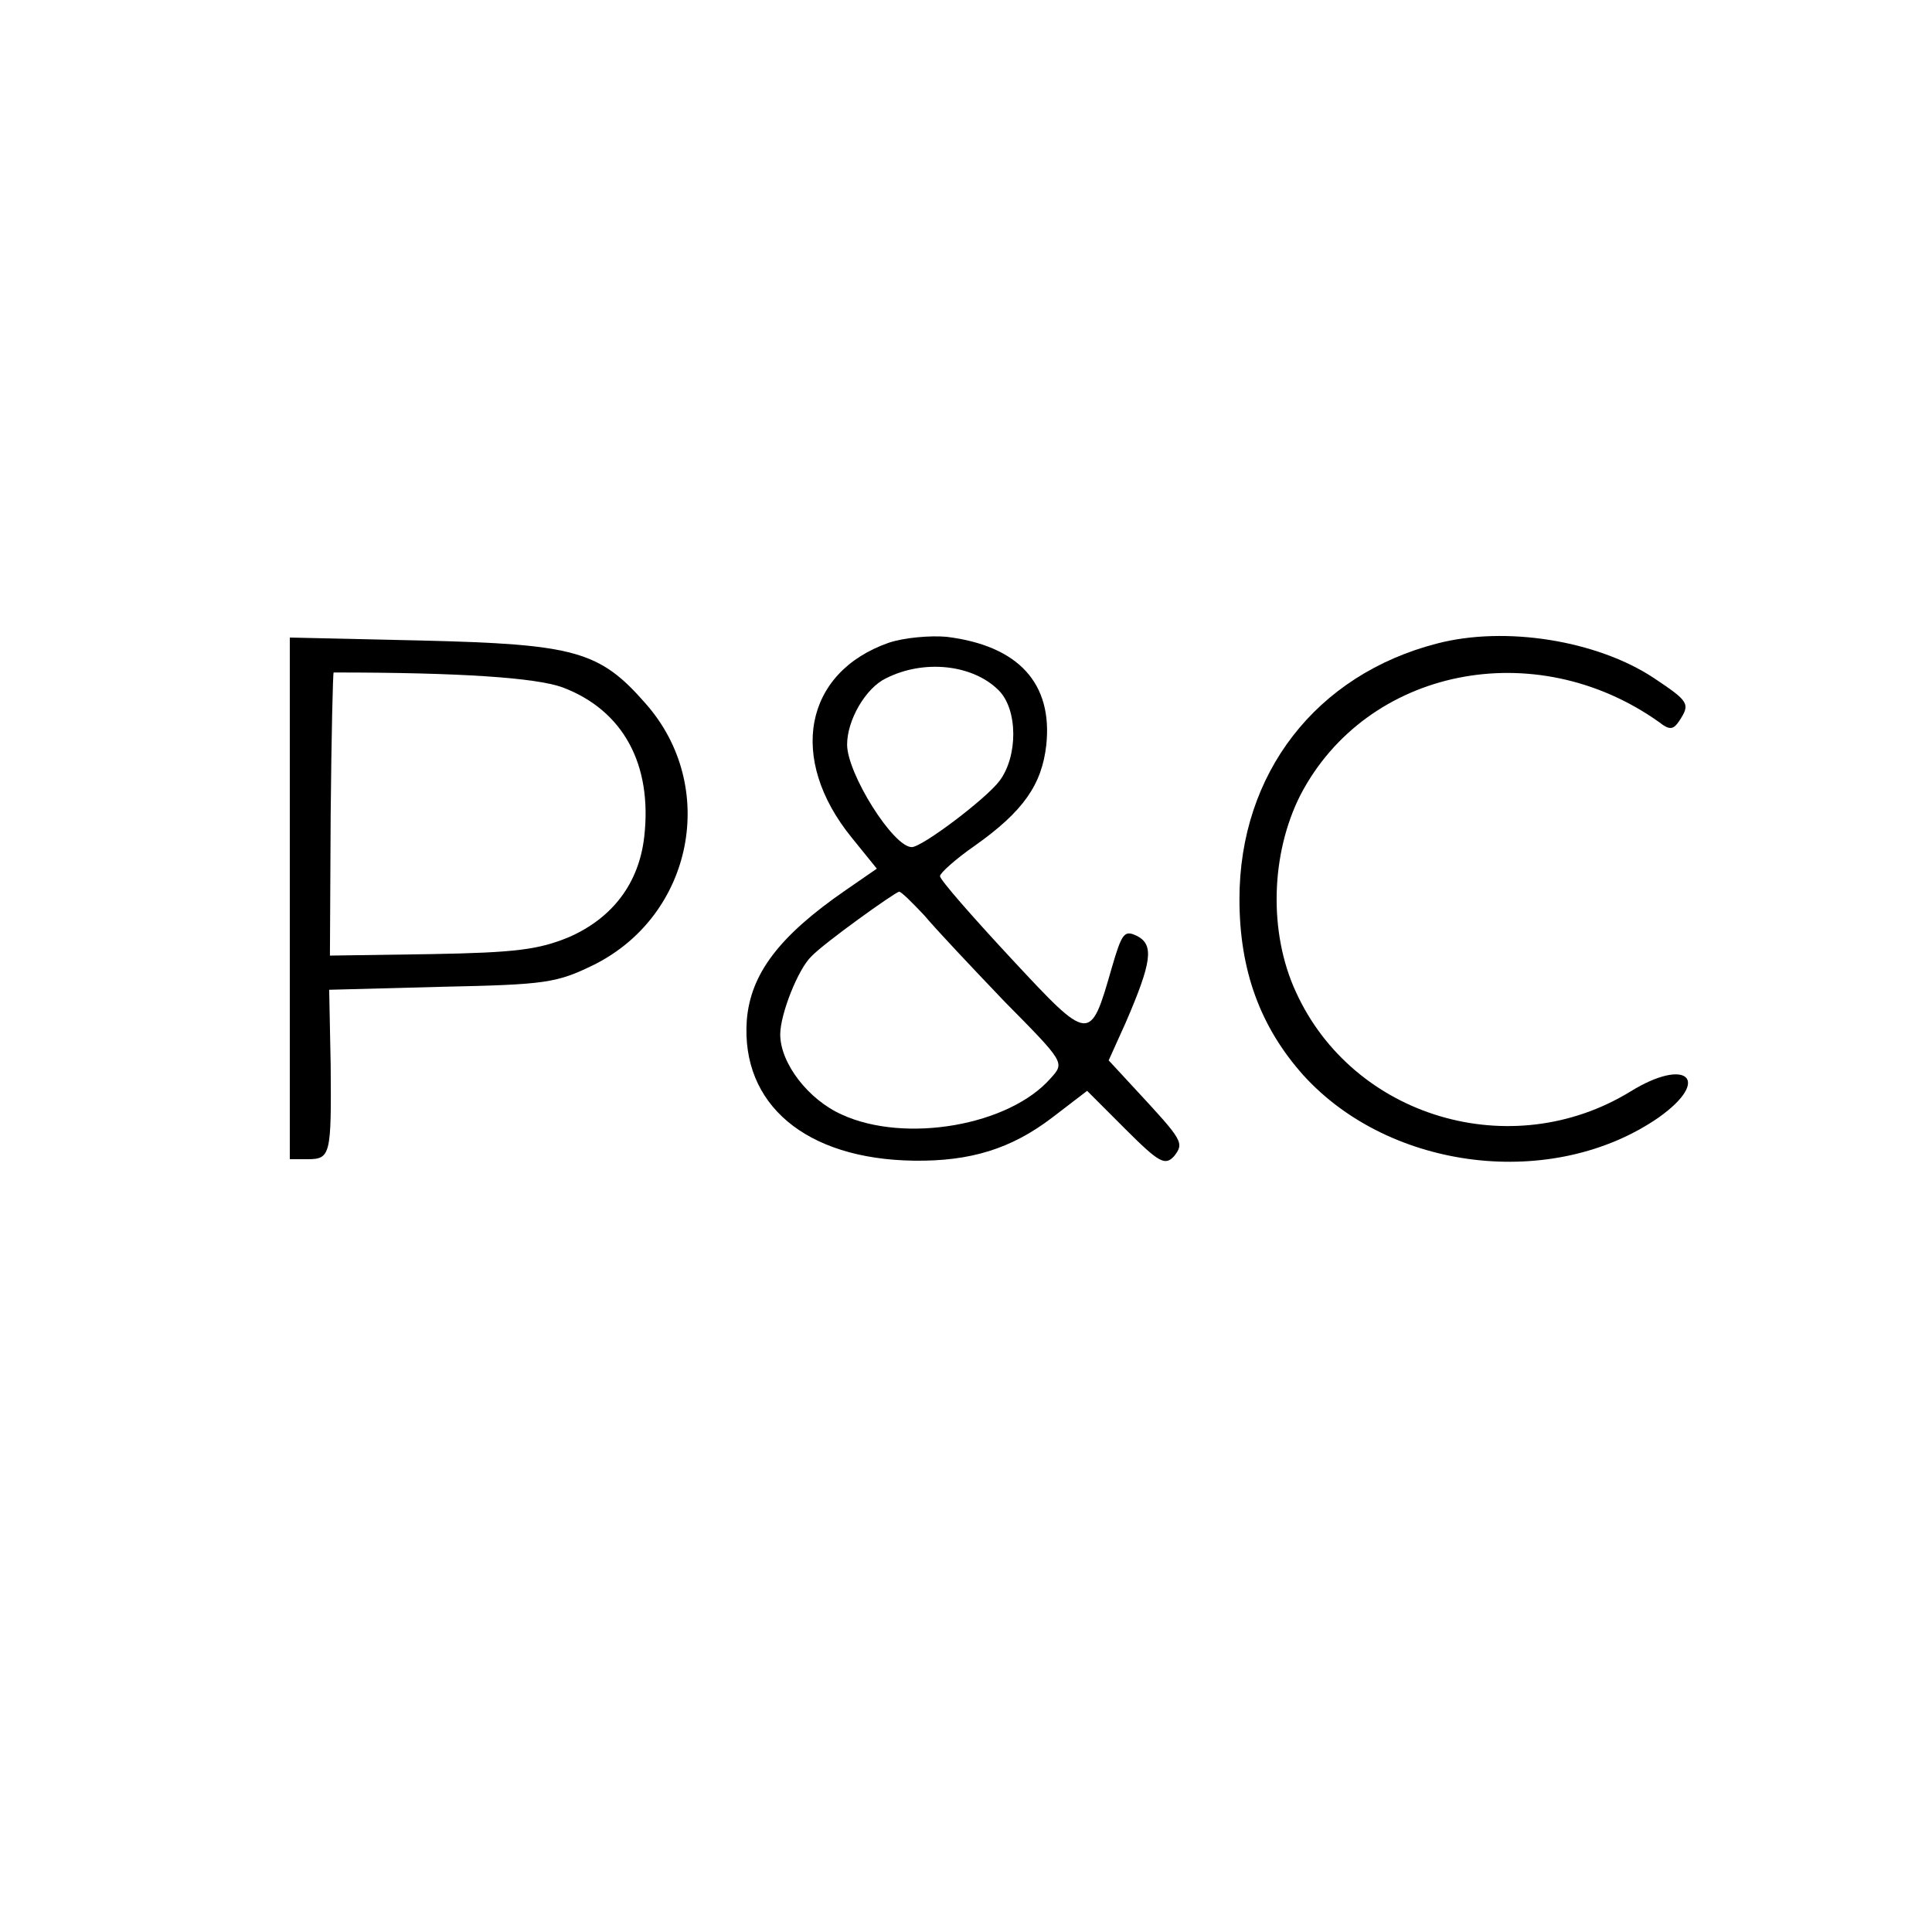
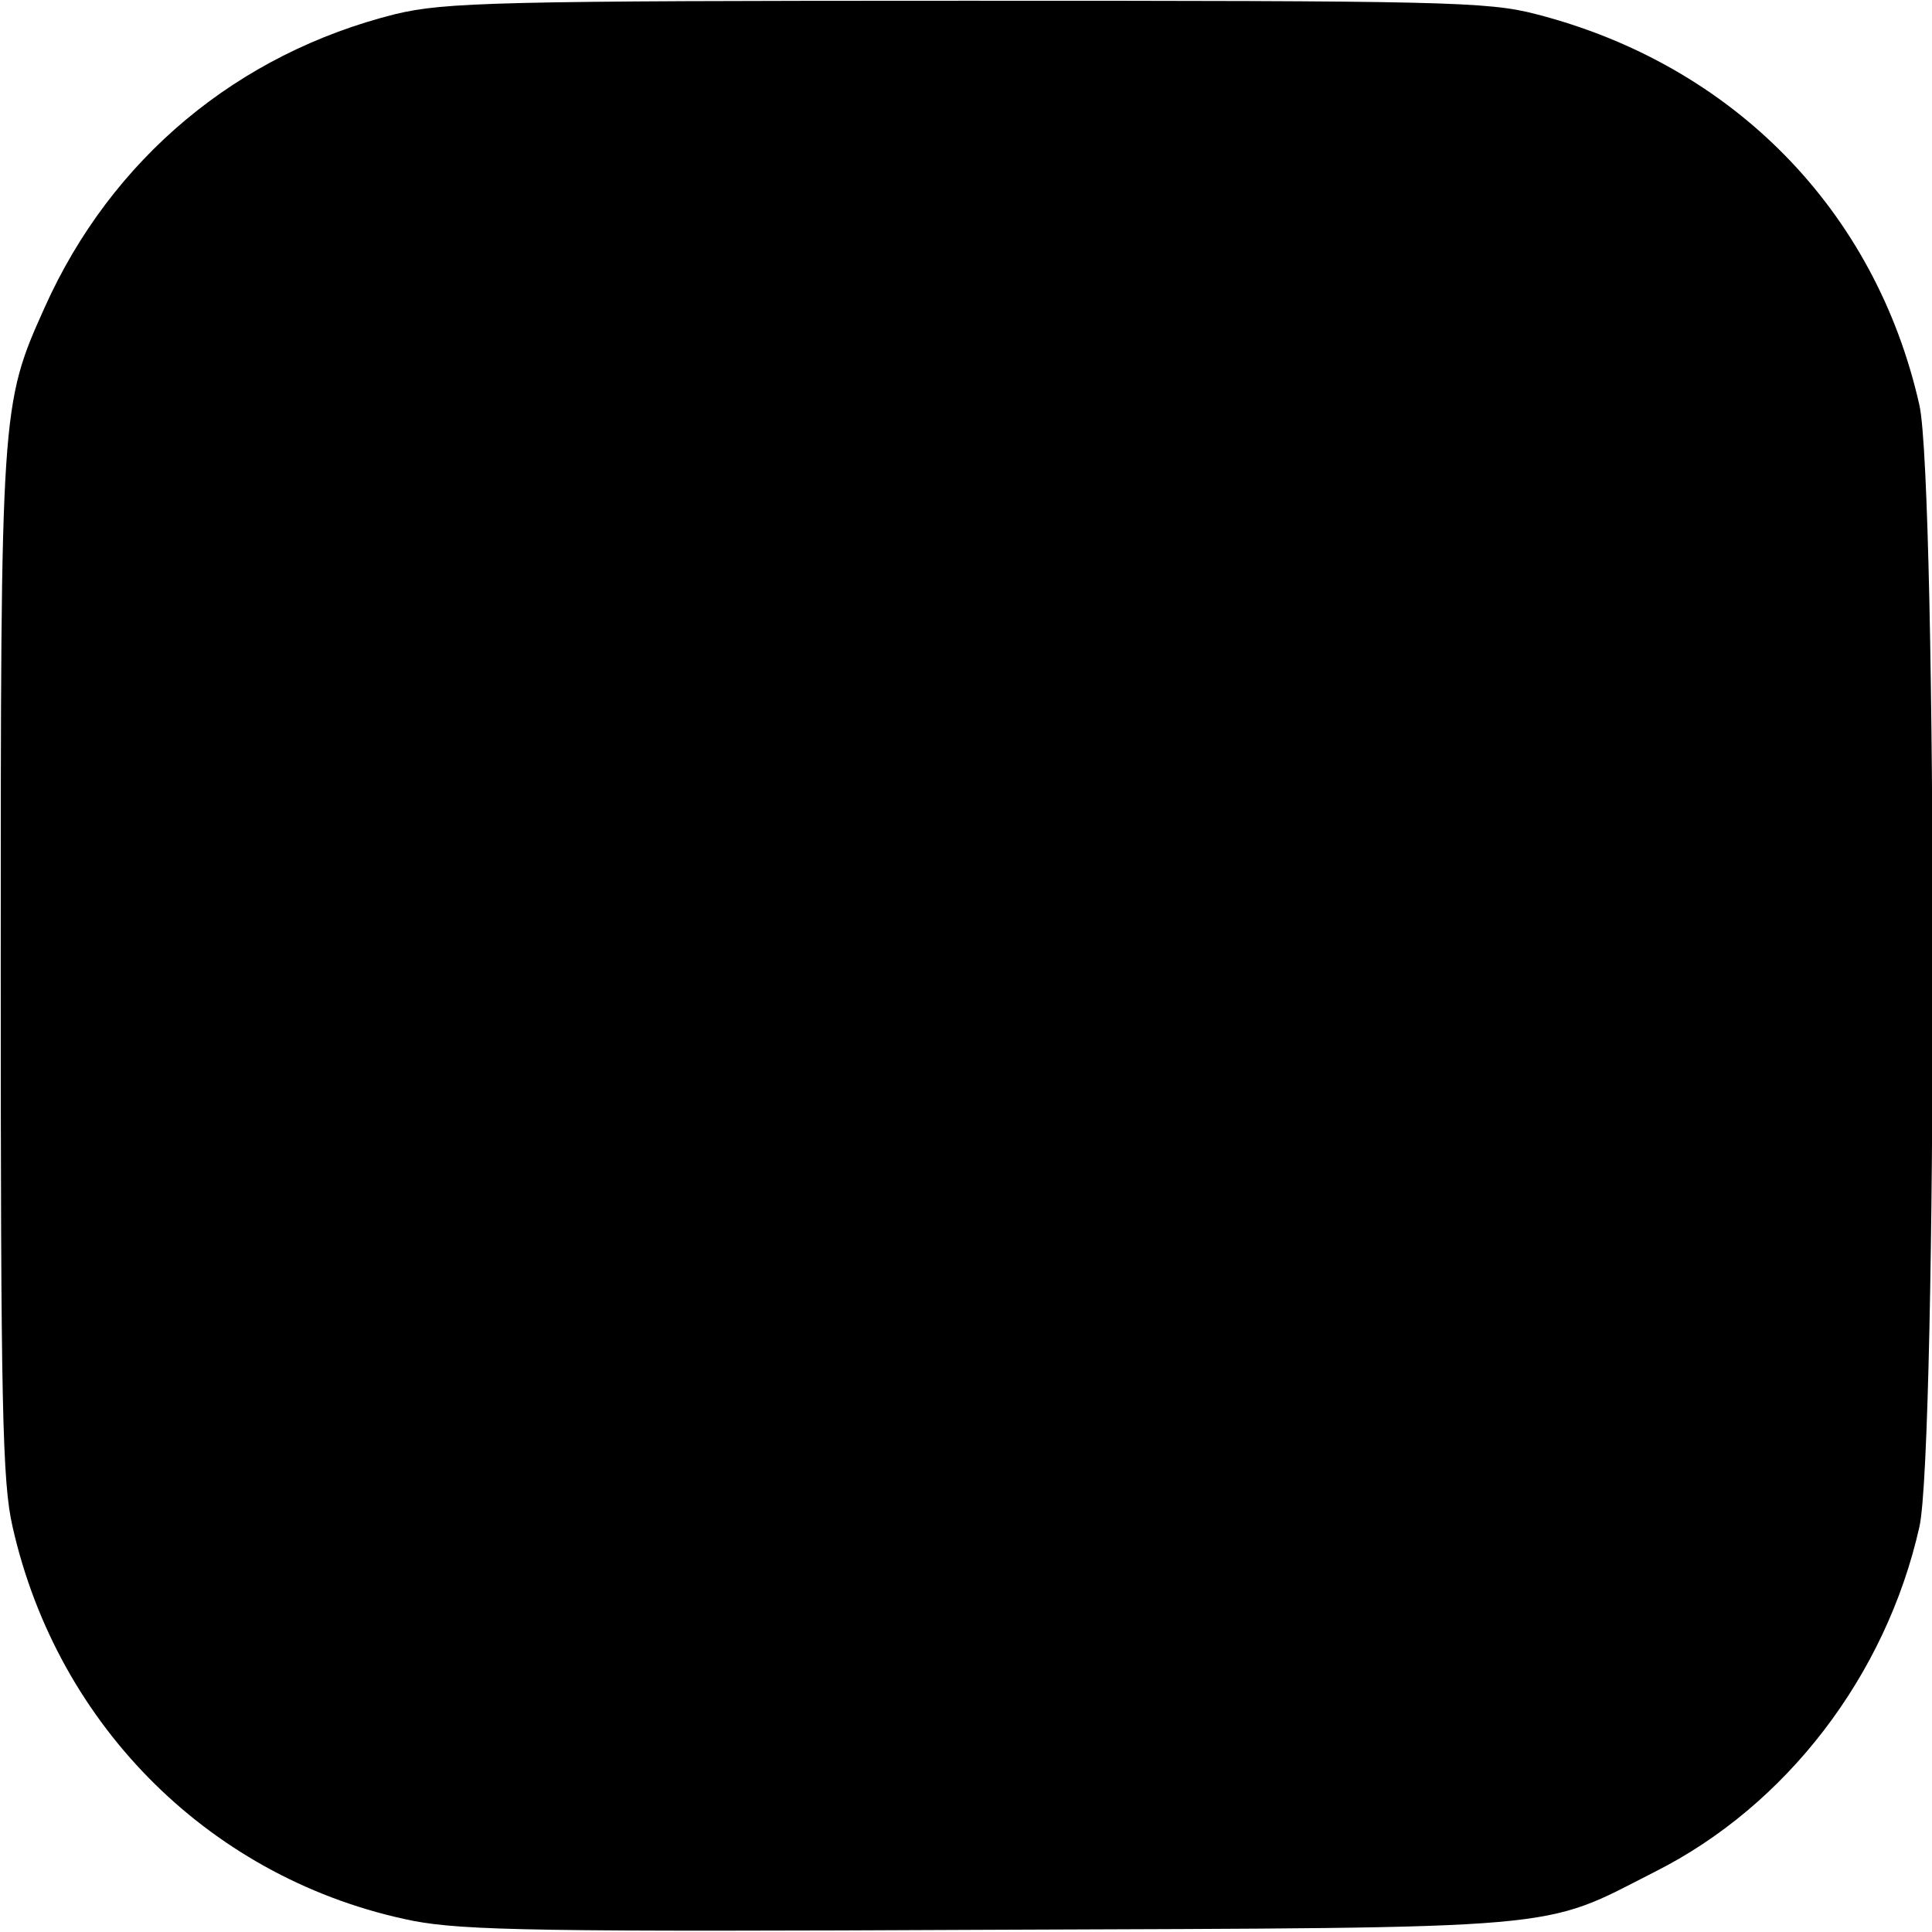
<svg xmlns="http://www.w3.org/2000/svg" version="1.0" width="260pt" height="260pt" viewBox="0 0 260 260" preserveAspectRatio="xMidYMid meet">
  <g transform="translate(0,260) scale(0.1,-0.1)" fill="#000000" stroke="none">
-     <path d="M1196 1735 c-114 -40 -136 -156 -50 -262 l34 -42 -42 -29 c-90 -62 -128 -113 -133 -175 -8 -113 79 -187 225 -189 76 -1 131 16 186 58 l47 36 52 -52 c45 -45 53 -49 65 -36 14 18 12 21 -51 89 l-37 40 23 51 c35 81 38 104 16 116 -18 9 -21 5 -35 -43 -29 -101 -29 -101 -136 14 -52 56 -95 105 -95 110 0 4 21 23 47 41 65 46 90 82 96 135 9 83 -37 134 -134 146 -22 2 -57 -1 -78 -8z m148 -64 c26 -26 26 -89 1 -122 -18 -24 -104 -89 -118 -89 -25 0 -87 99 -87 138 0 33 25 76 52 89 51 26 117 19 152 -16z m-100 -303 c15 -18 64 -70 108 -116 81 -82 81 -82 62 -103 -56 -64 -196 -88 -281 -49 -45 20 -83 69 -83 108 0 27 24 88 42 105 17 18 112 86 118 87 3 0 18 -15 34 -32z" />
-     <path d="M1934 1734 c-163 -42 -266 -175 -266 -344 0 -96 28 -172 86 -237 117 -129 336 -155 478 -57 72 51 38 82 -38 35 -160 -98 -373 -35 -450 134 -37 80 -34 186 6 265 89 171 316 217 483 98 14 -11 19 -10 27 2 15 23 13 26 -35 58 -76 50 -199 70 -291 46z" />
-     <path d="M390 1391 l0 -351 24 0 c31 0 32 6 31 127 l-2 101 151 4 c141 3 155 5 206 30 133 67 167 240 69 351 -62 71 -95 80 -301 85 l-178 4 0 -351z m367 284 c82 -31 121 -104 110 -201 -7 -62 -42 -109 -101 -135 -41 -17 -72 -21 -186 -23 l-136 -2 1 190 c1 105 3 191 4 191 171 0 272 -7 308 -20z" />
+     <path d="M532 2581 c-212 -53 -382 -194 -472 -395 -59 -131 -59 -137 -59 -886 0 -590 2 -695 16 -755 61 -270 270 -476 539 -530 69 -13 170 -15 779 -12 783 3 737 -1 892 78 177 89 311 264 356 464 24 105 24 1405 0 1510 -59 262 -251 458 -516 526 -65 17 -126 18 -766 18 -634 0 -702 -2 -769 -18z" />
  </g>
</svg>
